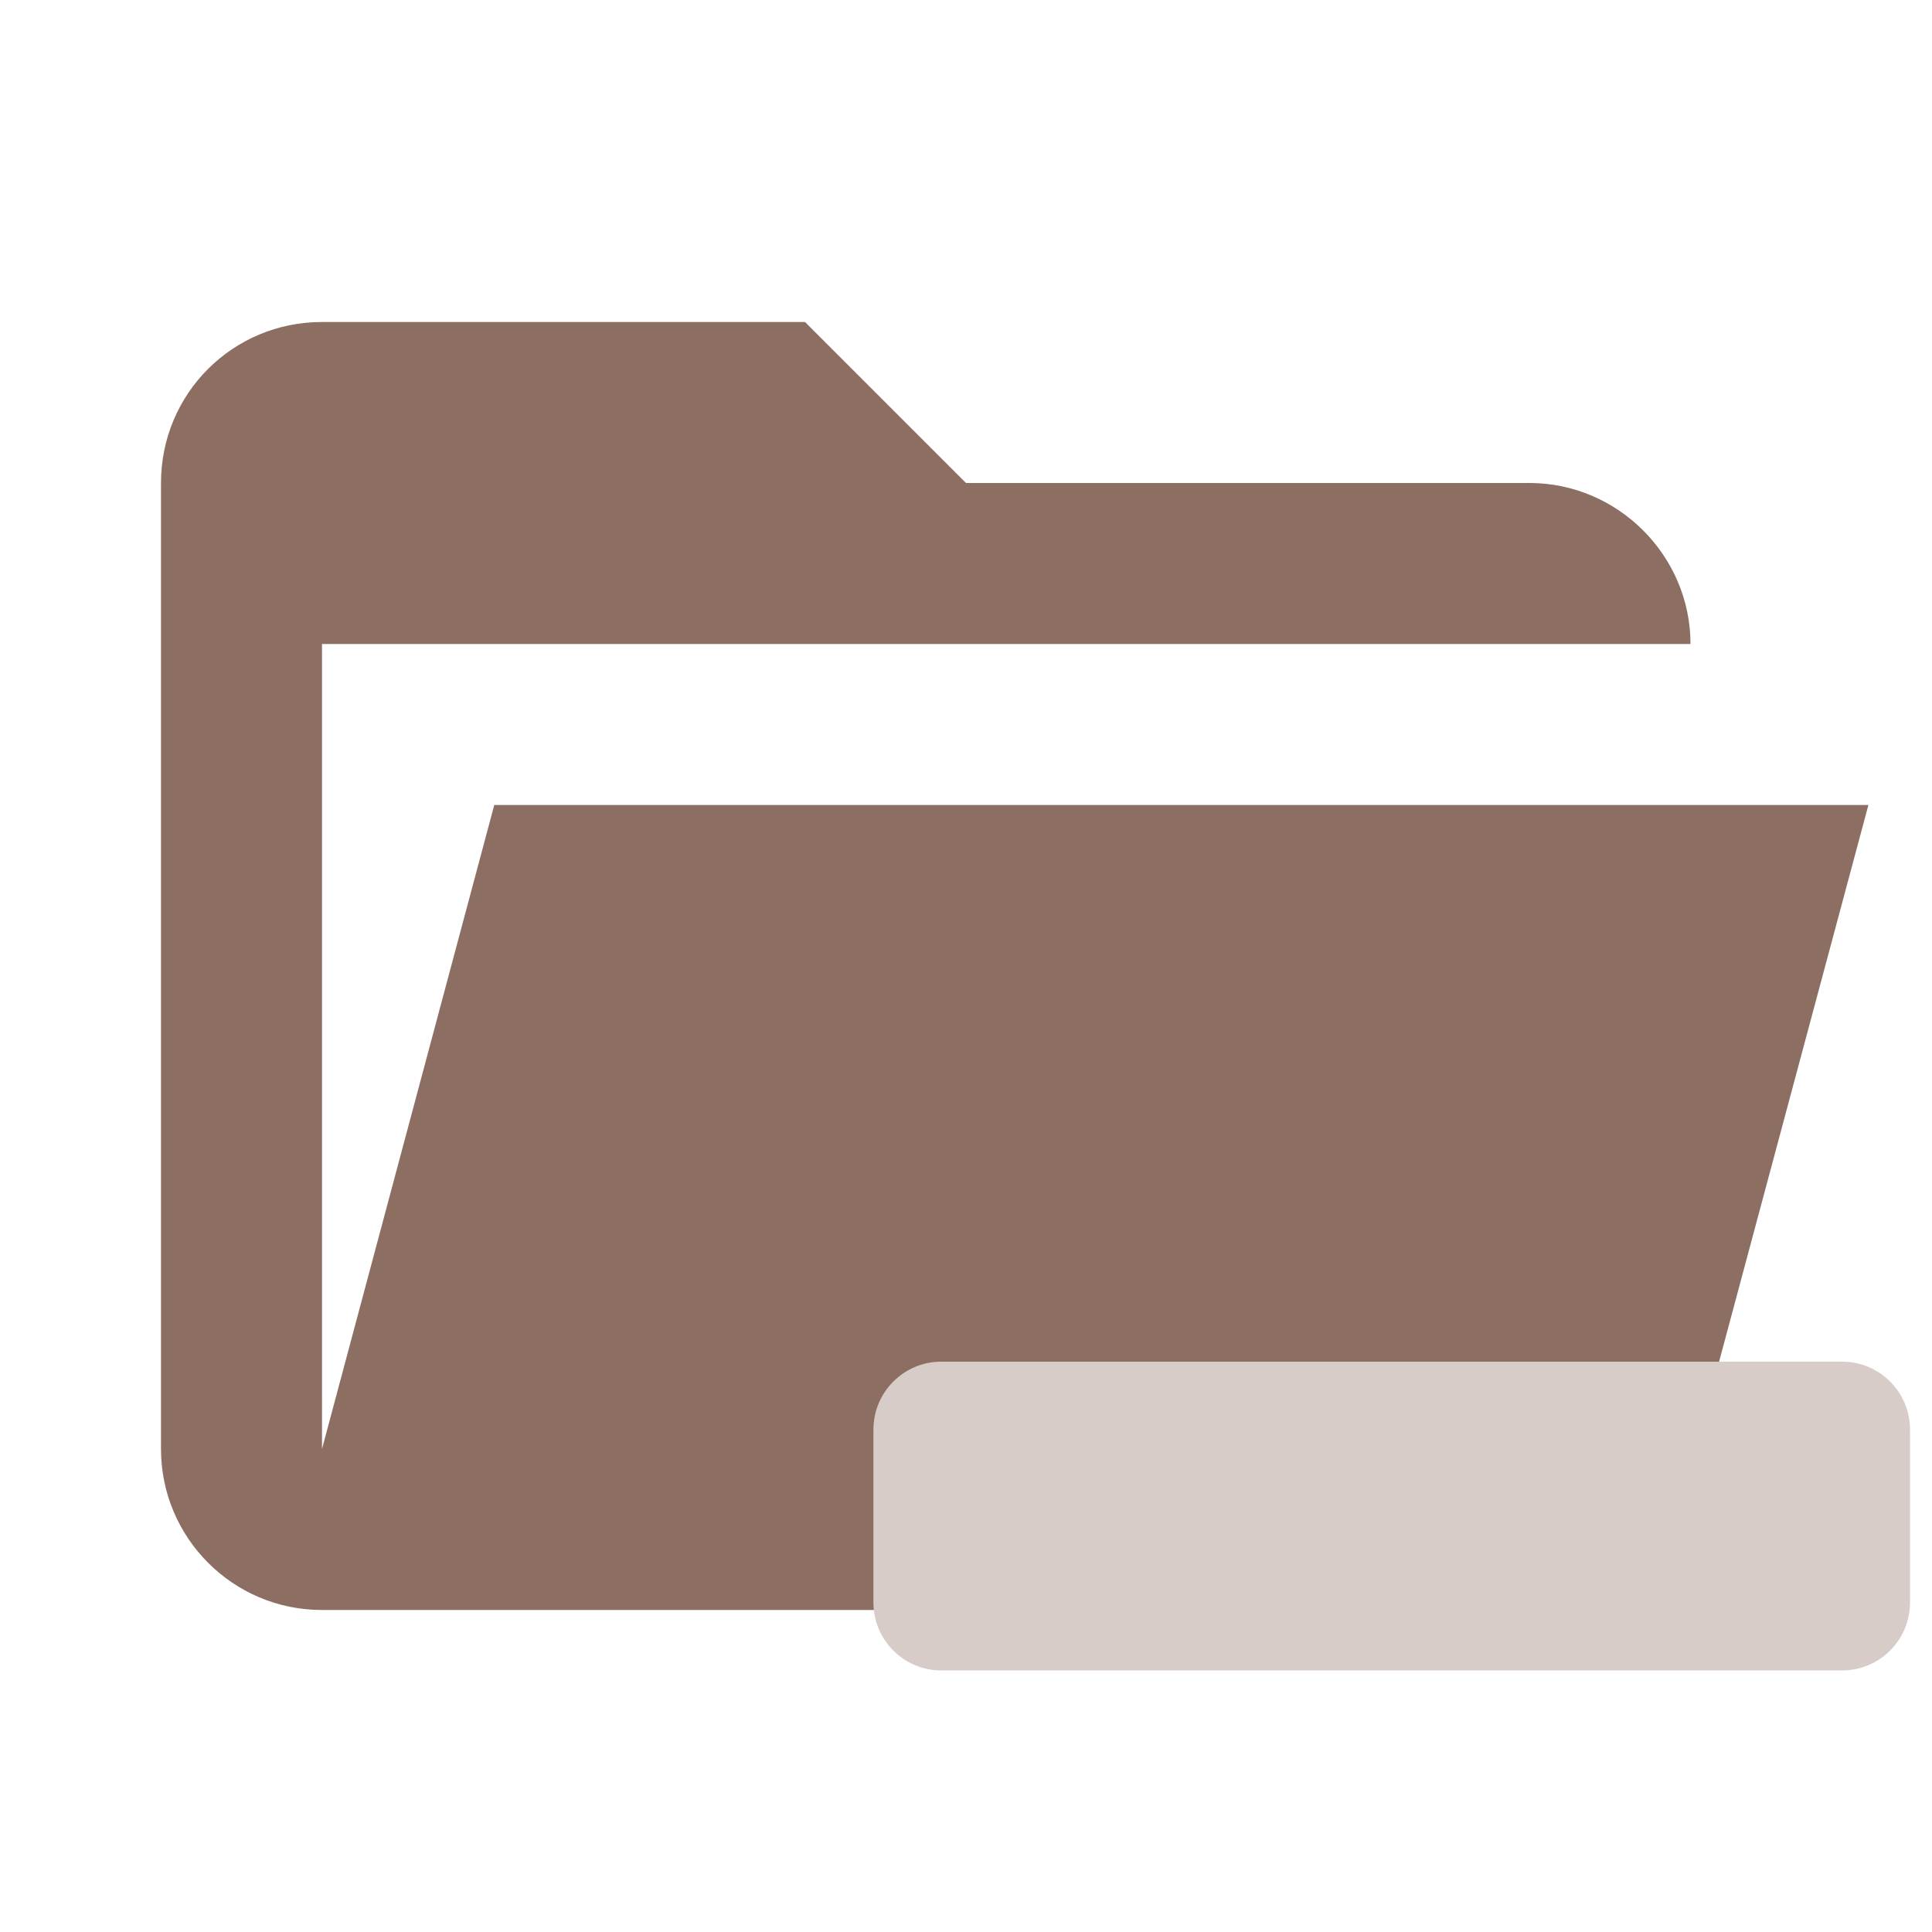
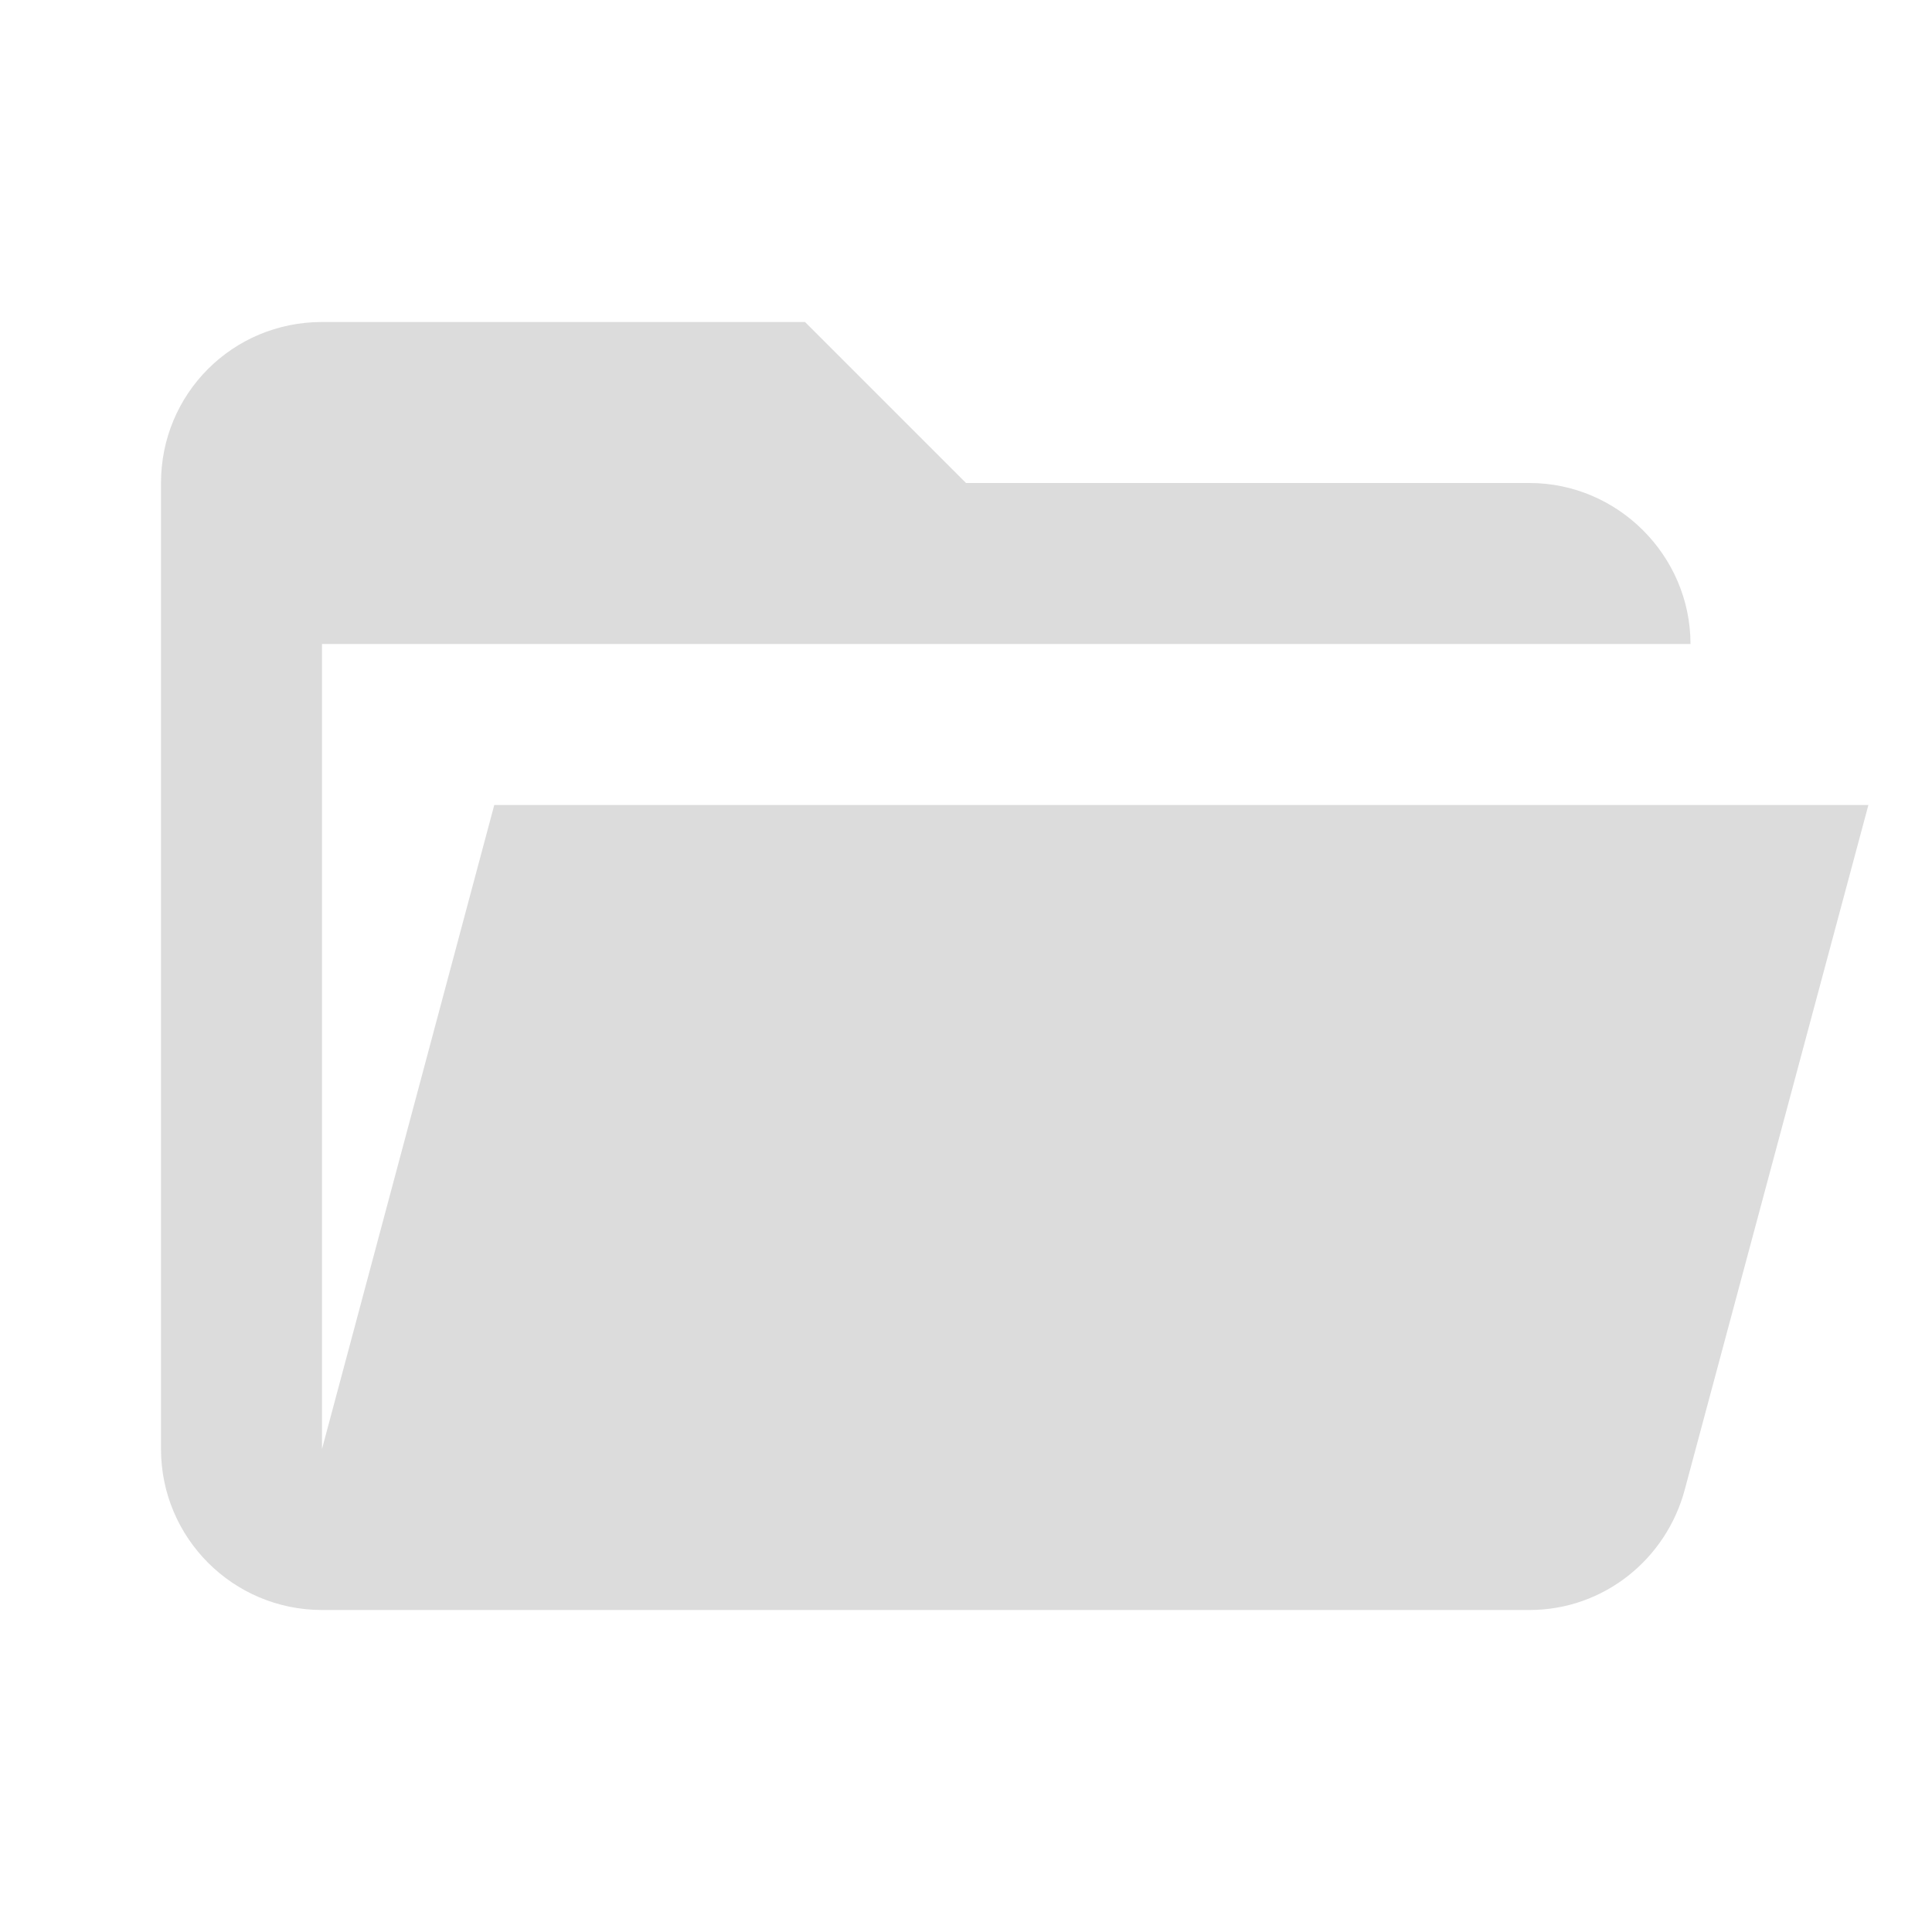
<svg xmlns="http://www.w3.org/2000/svg" clip-rule="evenodd" stroke-linejoin="round" stroke-miterlimit="1.414" viewBox="0 0 24 24" xml:space="preserve">
-   <path d="M19 20H4a2 2 0 0 1-2-2V6c0-1.11.89-2 2-2h6l2 2h7c1.097 0 2 .903 2 2H4v10l2.14-8h17.07l-2.28 8.5c-.23.87-1.01 1.5-1.93 1.5z" fill="#e57373" style="fill:#8d6e63" />
-   <rect x="10.85" y="16.915" width="12.877" height="3.836" ry=".844" style="fill:#d7ccc8;paint-order:fill markers stroke;stroke-width:0" />
+   <path d="M19 20H4a2 2 0 0 1-2-2V6c0-1.11.89-2 2-2h6l2 2h7c1.097 0 2 .903 2 2H4v10l2.14-8h17.07l-2.28 8.5c-.23.87-1.01 1.5-1.93 1.5z" fill="#dcdcdc" style="fill:#dcdcdc" />
</svg>
